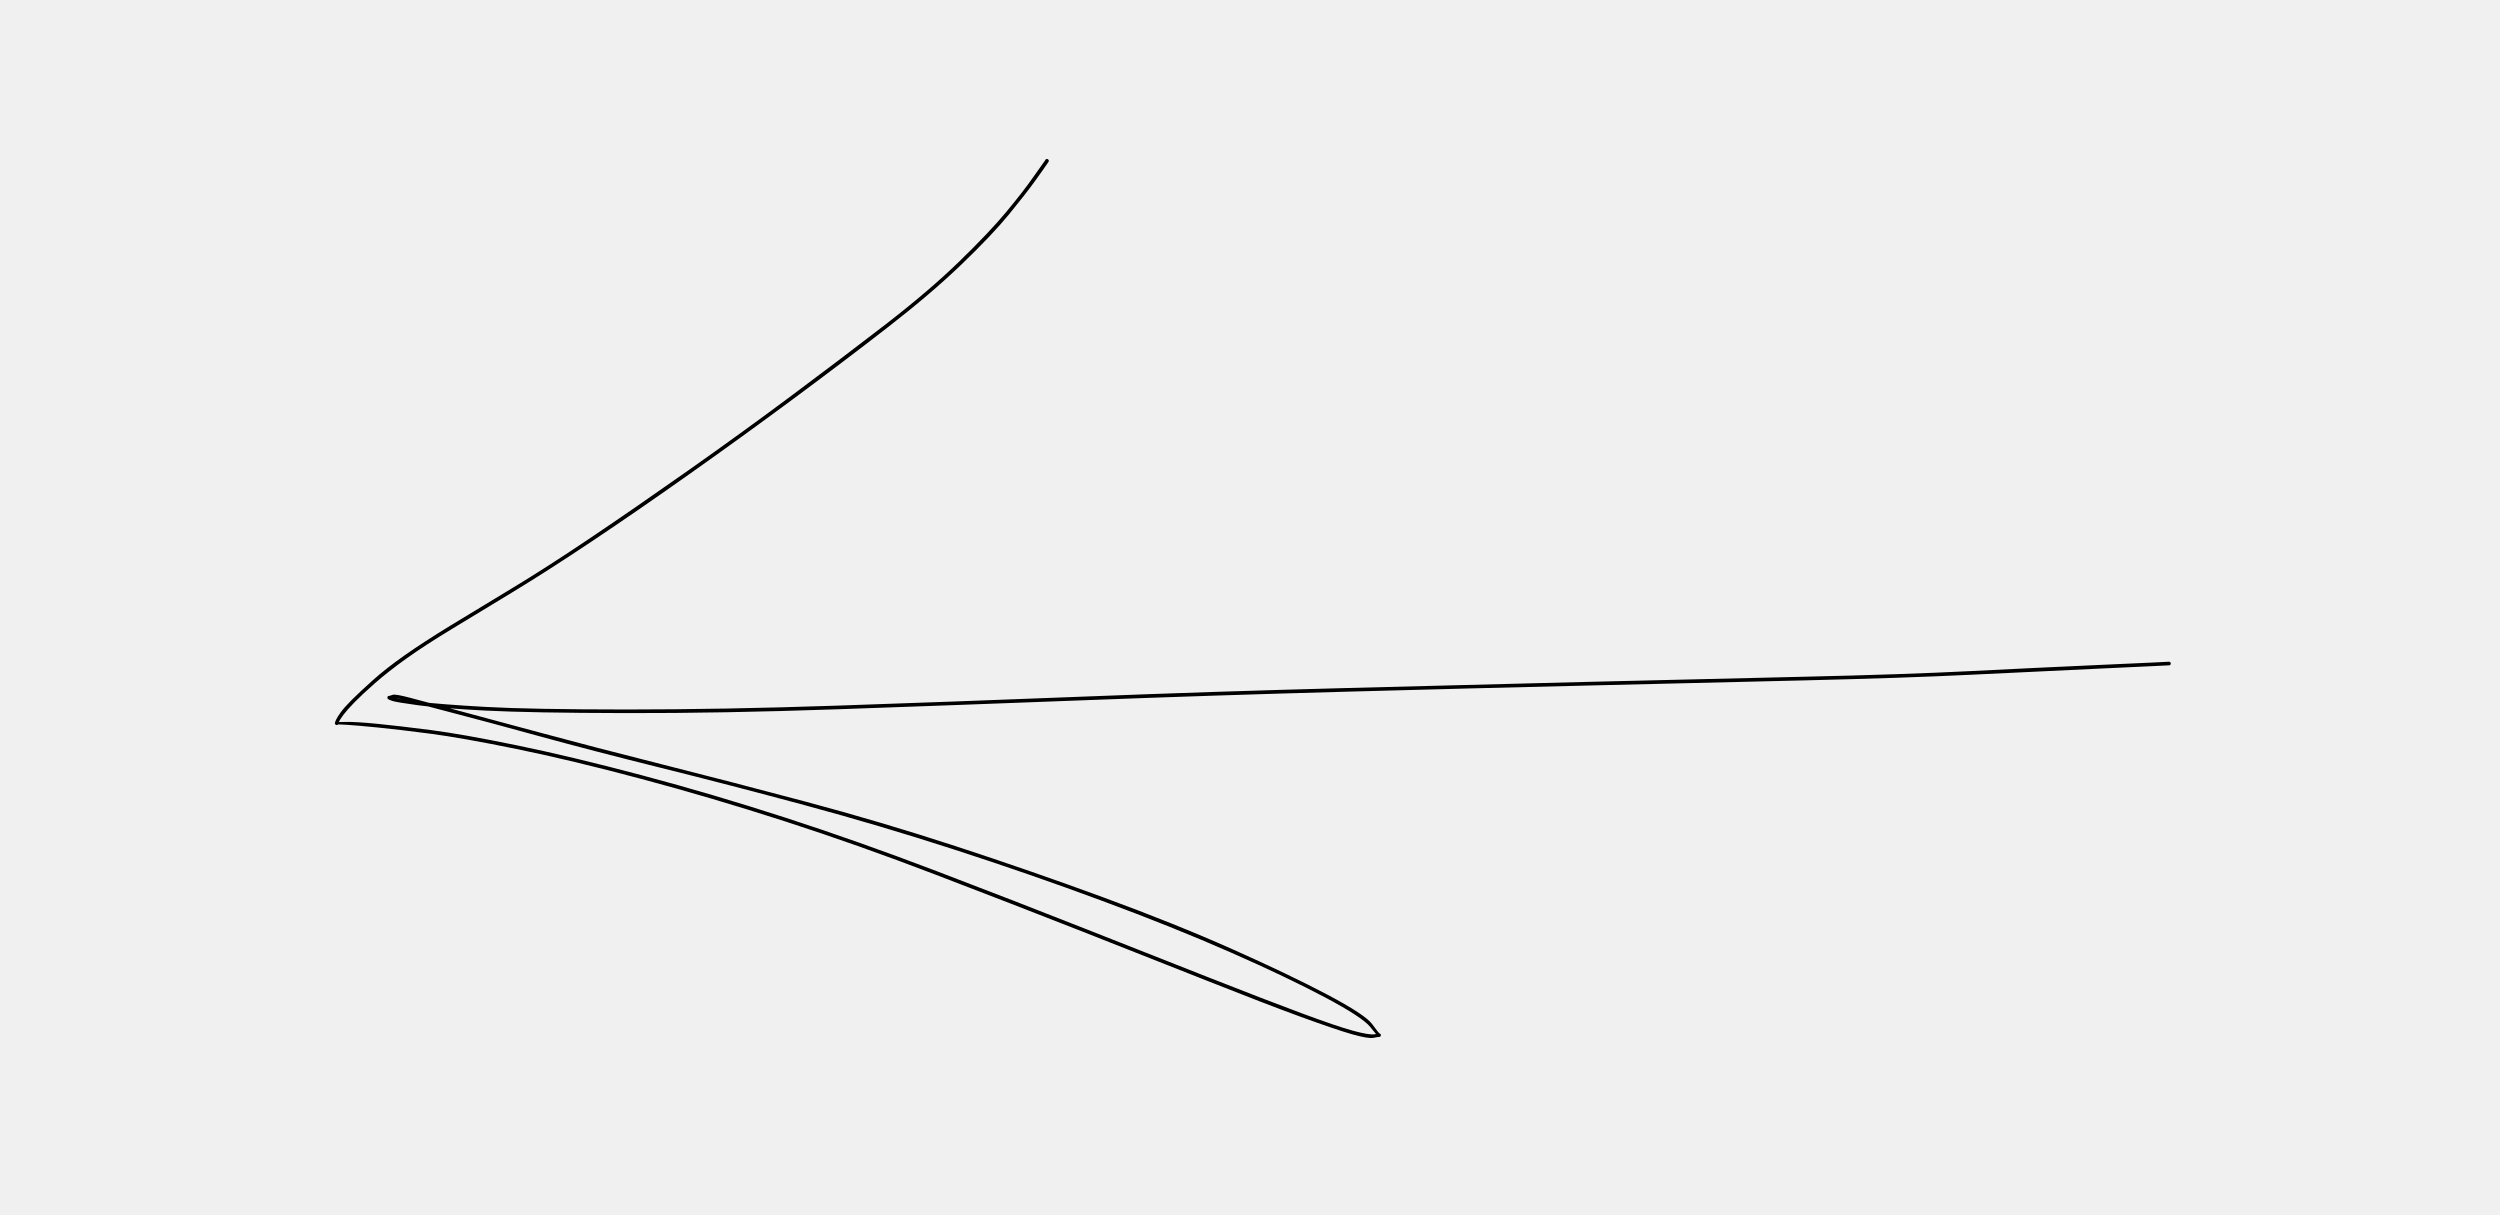
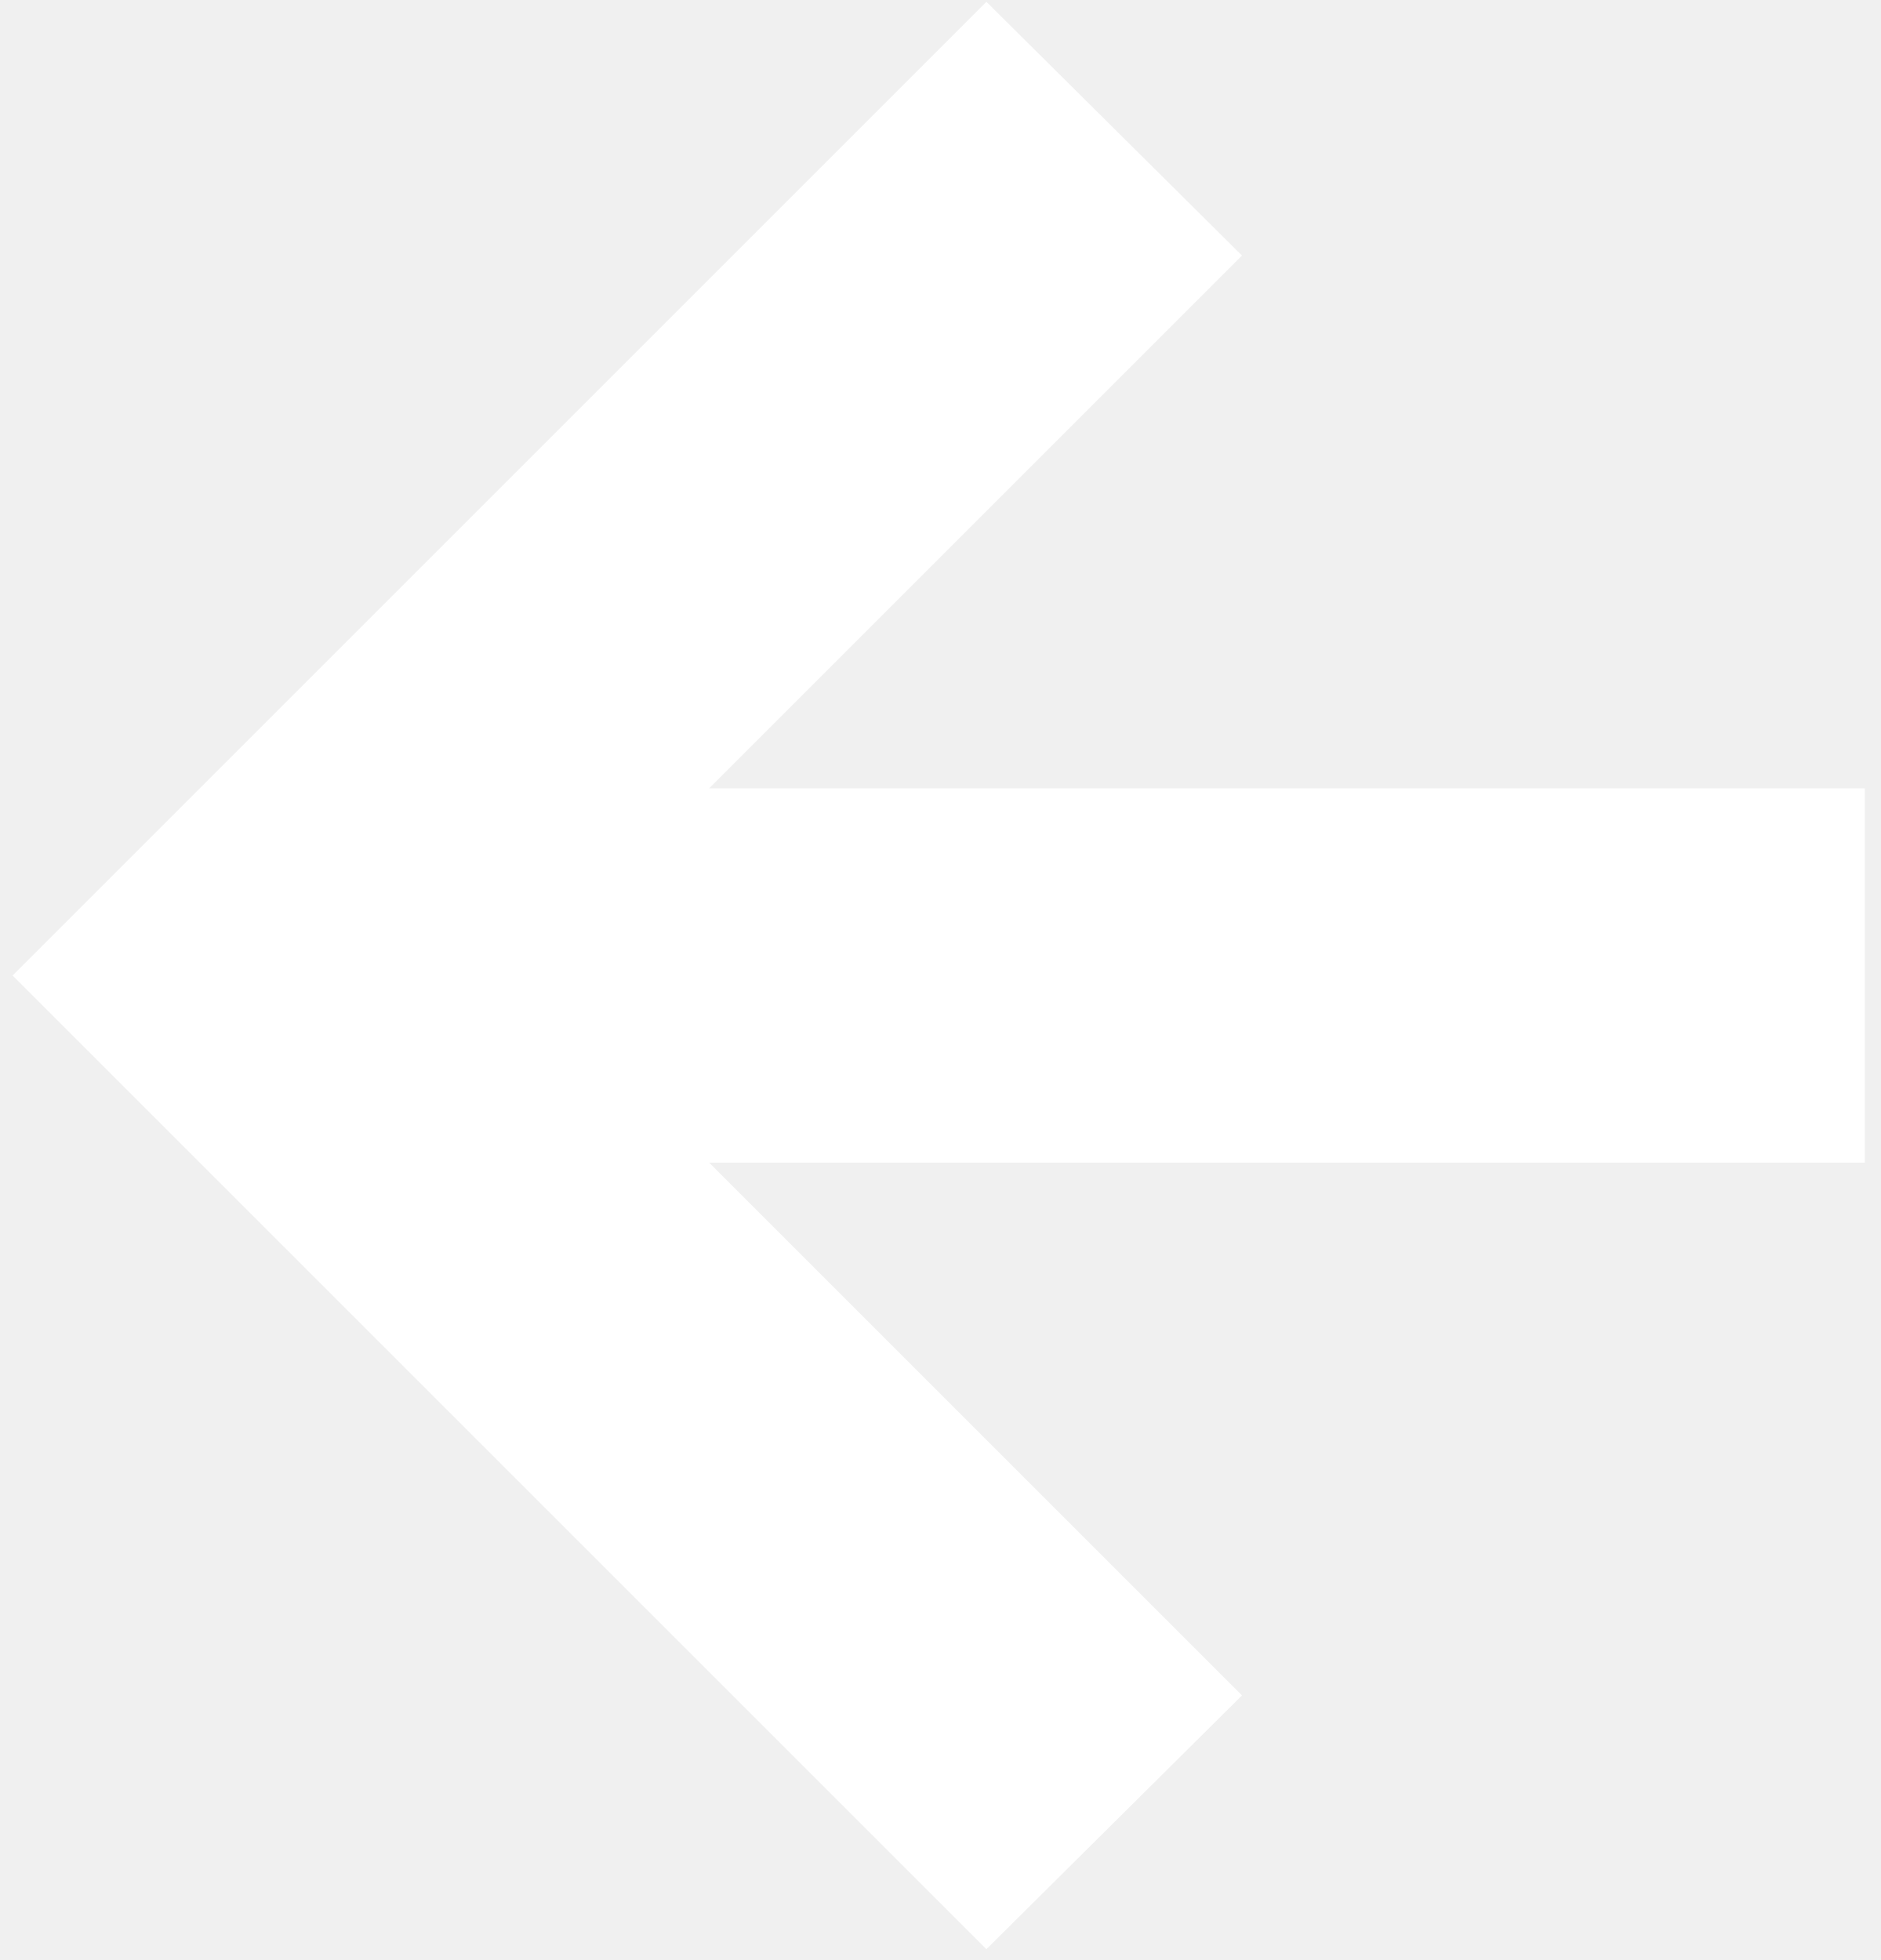
- <svg xmlns="http://www.w3.org/2000/svg" viewBox="757 394 537 302" width="457" height="222">
-   <path id="path_c03aa292-0a59-48ef-2dab-63bdbcf6264c" d="M178.39,0.26 Q177.37,1.78 175.09,4.95 T168.63,13.24 156.81,25.71 138.28,41.51 114.94,59.19 89.25,77.79 64.91,94.57 45.30,107.15 30.05,116.40 18.75,123.74 10.93,129.87 5.81,134.65 3.06,137.75 1.95,139.53 1.71,140.16 1.63,140.23 1.53,140.28 1.42,140.30 1.31,140.29 1.21,140.26 1.12,140.20 1.04,140.13 0.98,140.04 0.95,139.93 0.94,139.82 0.96,139.72 1.00,139.62 3.65,139.52 11.55,140.00 24.74,141.54 46.22,145.35 77.35,152.81 113.00,163.34 150.60,176.64 187.15,190.81 218.34,203.11 241.32,211.96 254.13,216.32 259.43,217.20 260.74,217.00 260.84,217.06 260.92,217.13 260.98,217.22 261.01,217.32 261.02,217.43 261.01,217.54 260.97,217.64 260.90,217.73 260.82,217.80 260.72,217.85 260.62,217.87 260.51,217.87 258.42,215.40 247.14,208.01 223.69,196.84 191.58,183.96 154.97,171.27 117.66,160.20 82.04,150.95 51.79,143.08 30.80,137.43 19.46,134.39 15.12,133.65 14.29,133.90 14.19,133.85 14.12,133.77 14.06,133.68 14.02,133.58 14.01,133.47 14.03,133.36 14.07,133.26 14.13,133.17 14.22,133.10 14.32,133.06 14.42,133.03 14.53,133.04 15.51,133.44 21.88,134.51 38.40,135.79 73.43,136.43 125.93,135.47 187.04,133.23 251.91,131.11 313.05,129.55 366.51,128.28 407.56,126.89 440.49,125.32 457.05,124.55 457.19,124.59 457.31,124.68 457.40,124.79 457.44,124.93 457.44,125.08 457.40,125.21 457.31,125.33 457.19,125.41 457.05,125.45 456.90,125.44 456.77,125.38 456.66,125.29 456.58,125.16 456.55,125.02 456.57,124.88 456.63,124.75 456.73,124.64 456.86,124.57 457.00,124.55 457.15,124.58 457.27,124.64 457.37,124.75 457.43,124.88 457.45,125.03 457.42,125.17 457.34,125.29 457.23,125.39 457.09,125.44 457.02,125.45 440.53,126.23 407.59,127.80 366.53,129.19 313.07,130.46 251.94,132.02 187.08,134.14 125.94,136.38 73.40,137.33 38.32,136.70 21.65,135.38 15.21,134.30 14.29,133.90 14.20,133.85 14.12,133.77 14.06,133.68 14.02,133.58 14.01,133.47 14.03,133.36 14.07,133.26 14.13,133.17 14.22,133.10 14.32,133.06 14.42,133.03 14.53,133.04 15.31,132.78 19.64,133.52 31.03,136.55 52.02,142.20 82.27,150.07 117.92,159.33 155.27,170.41 191.92,183.11 224.08,196.02 247.70,207.32 258.88,214.67 260.74,217.00 260.84,217.06 260.92,217.13 260.98,217.22 261.01,217.32 261.02,217.43 261.01,217.54 260.97,217.64 260.90,217.73 260.82,217.80 260.72,217.85 260.62,217.87 260.51,217.87 259.22,218.08 253.87,217.19 240.99,212.81 218.00,203.96 186.82,191.65 150.30,177.50 112.74,164.21 77.15,153.70 46.07,146.25 24.64,142.45 11.49,140.90 4.00,140.25 1.71,140.16 1.63,140.23 1.53,140.28 1.42,140.30 1.31,140.29 1.21,140.26 1.12,140.20 1.04,140.13 0.98,140.04 0.95,139.93 0.94,139.82 0.96,139.72 1.00,139.62 1.23,138.98 2.37,137.16 5.19,133.99 10.36,129.16 18.25,122.98 29.58,115.62 44.81,106.39 64.40,93.82 88.71,77.05 114.39,58.46 137.68,40.82 156.13,25.09 167.90,12.68 174.33,4.42 177.11,0.50 177.65,-0.30 177.73,-0.38 177.83,-0.43 177.94,-0.46 178.05,-0.46 178.16,-0.44 178.26,-0.39 178.34,-0.31 178.41,-0.22 178.45,-0.12 178.46,-0.01 178.45,0.10 178.41,0.21 Z" fill="#000000" stroke="transparent" stroke-width="0" stroke-linejoin="round" stroke-linecap="round" pointer-events="all" transform="translate(797, 434)" />
+ <svg xmlns="http://www.w3.org/2000/svg" width="100%" height="100%" viewBox="0 0 95 99" fill="none">
+   <path d="M49.818 98.454L0.636 49.273L49.818 0.091L62.727 12.909L35.818 39.818H94.182V58.727H35.818L62.727 85.636L49.818 98.454Z" fill="white" />
</svg>
